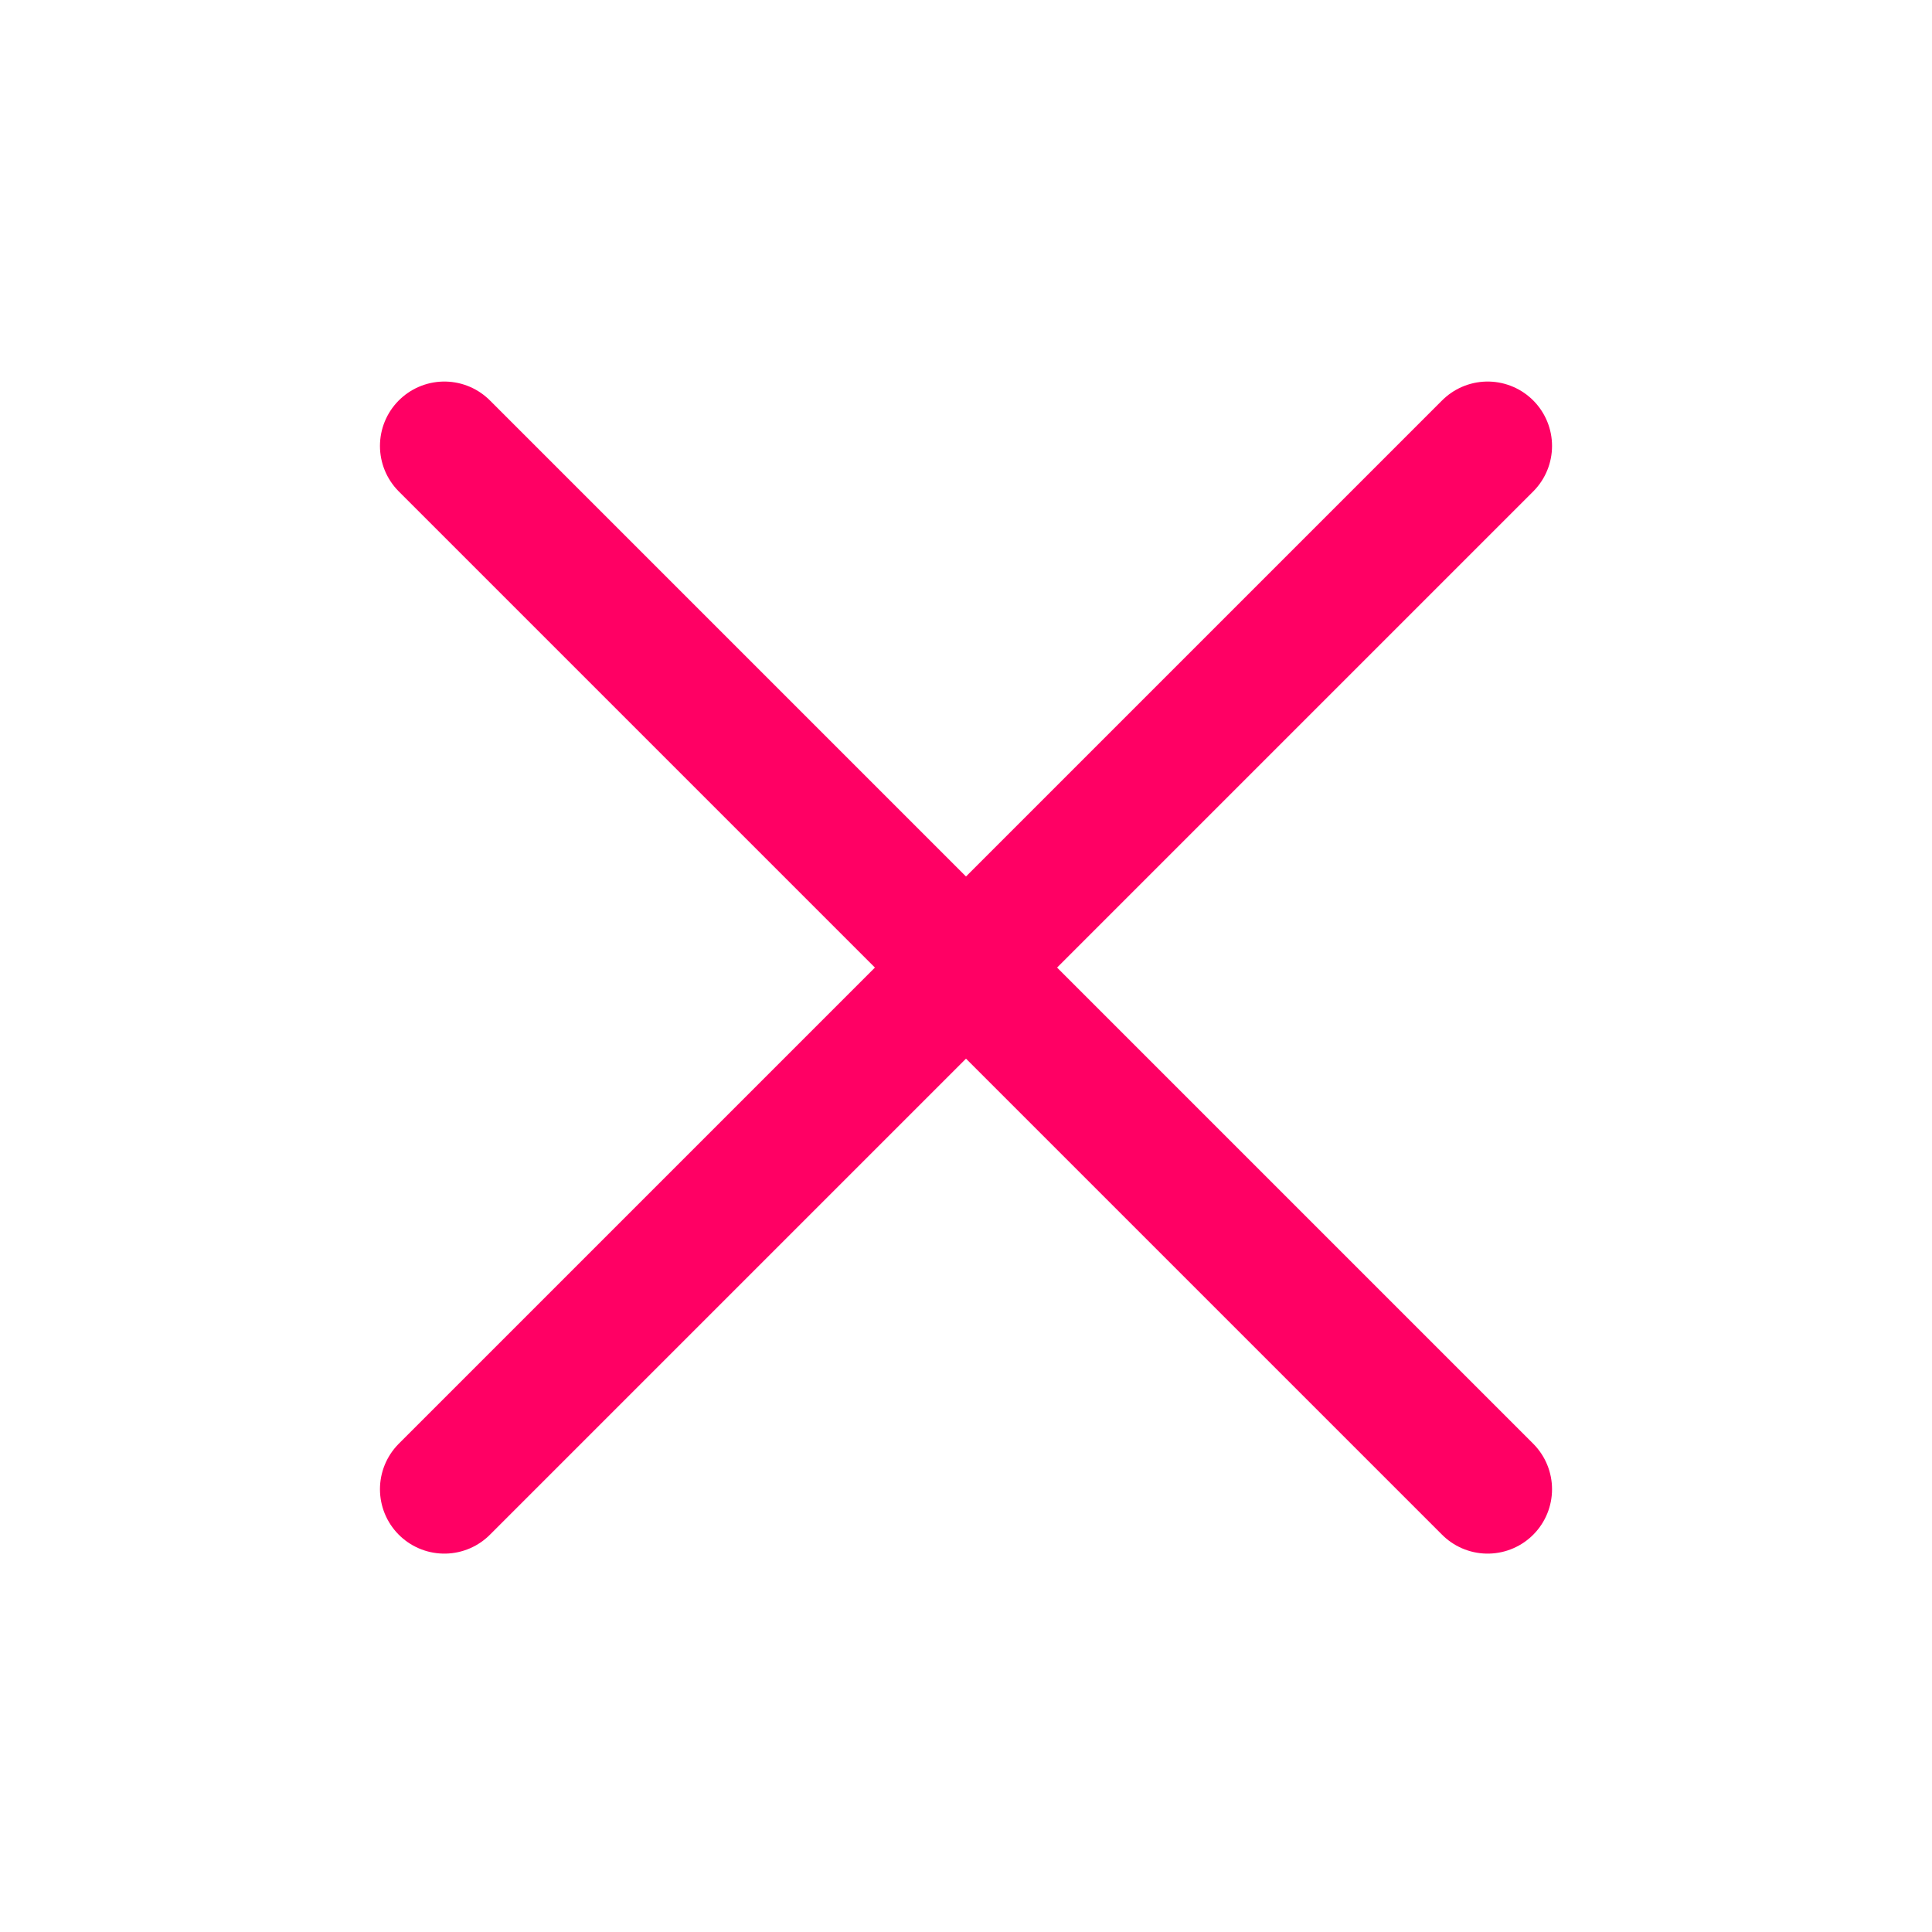
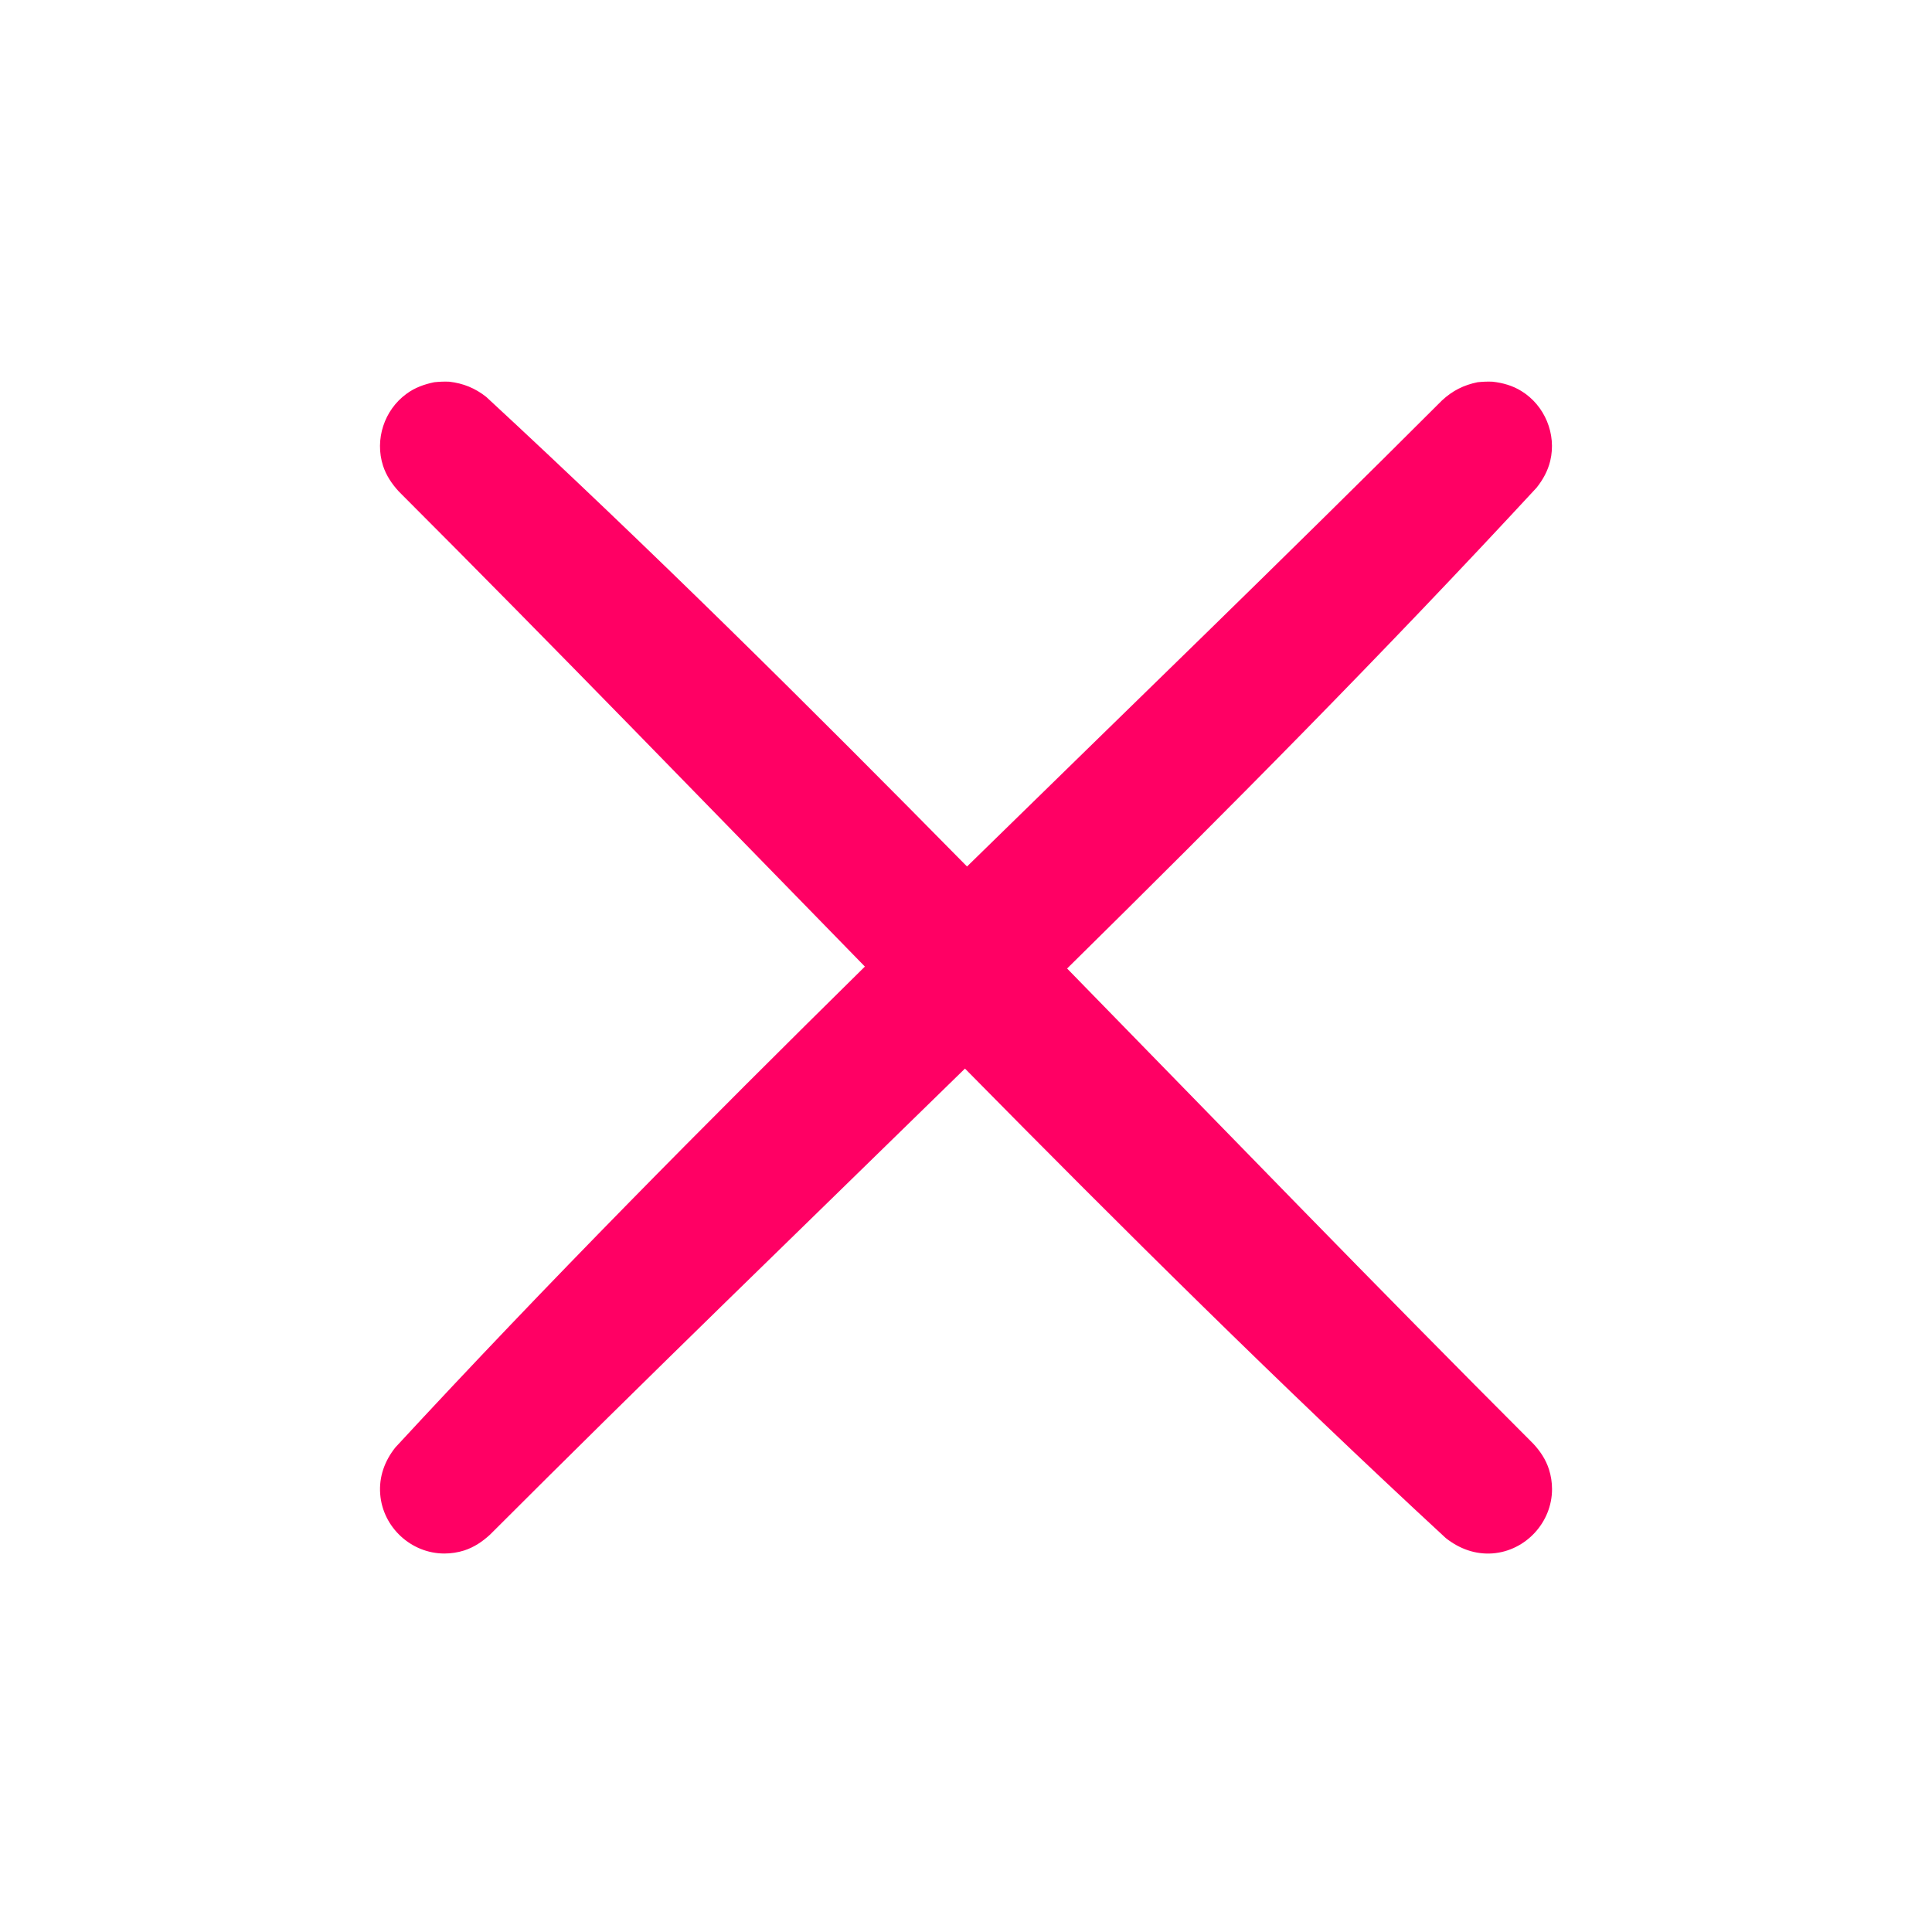
- <svg xmlns="http://www.w3.org/2000/svg" width="100%" height="100%" viewBox="0 0 15 15" version="1.1" xml:space="preserve" style="fill-rule:evenodd;clip-rule:evenodd;stroke-linecap:round;stroke-miterlimit:10;">
+ <svg xmlns="http://www.w3.org/2000/svg" width="100%" height="100%" viewBox="0 0 15 15" version="1.1" xml:space="preserve" style="fill-rule:evenodd;clip-rule:evenodd;stroke-linejoin:round;stroke-miterlimit:1.414;">
  <g transform="matrix(1,0,0,1,-0,-80)">
    <g id="icon_context_delete" transform="matrix(0.600982,0,0,0.600982,0,80)">
-       <clipPath id="_clip1">
-         <rect x="0" y="0" width="25" height="25" />
-       </clipPath>
-       <g clip-path="url(#_clip1)">
-         <g transform="matrix(1.66394,0,0,1.66394,3.32789,5.01225)">
-           <path d="M1.45,0.45L9.55,8.55" style="fill:none;stroke-width:1px;stroke:rgb(255,0,100);" />
-         </g>
-         <g transform="matrix(1.66394,0,0,1.66394,3.32789,5.01225)">
-           <path d="M9.55,0.45L1.45,8.55" style="fill:none;stroke-width:1px;stroke:rgb(255,0,100);" />
-         </g>
+       <g transform="matrix(1.66394,0,0,1.66394,0,-133.116)">
+         <path d="M7.508,86.728C8.739,85.523 9.979,84.326 11.196,83.109C11.277,83.034 11.364,82.99 11.472,82.968C11.512,82.964 11.549,82.962 11.589,82.964C11.668,82.973 11.743,82.994 11.811,83.036C11.994,83.148 12.086,83.371 12.036,83.579C12.017,83.657 11.98,83.724 11.93,83.787C10.749,85.064 9.524,86.299 8.285,87.52C9.489,88.752 10.686,89.991 11.904,91.209C11.958,91.267 12.001,91.331 12.026,91.408C12.042,91.458 12.05,91.51 12.05,91.562C12.05,91.82 11.846,92.041 11.589,92.061C11.454,92.071 11.33,92.025 11.225,91.942C9.948,90.762 8.713,89.536 7.492,88.297C6.261,89.501 5.021,90.698 3.804,91.916C3.745,91.97 3.681,92.013 3.605,92.038C3.555,92.054 3.502,92.062 3.45,92.062C3.192,92.062 2.972,91.858 2.952,91.602C2.941,91.466 2.987,91.342 3.07,91.238C4.251,89.96 5.476,88.726 6.715,87.505C5.511,86.273 4.314,85.034 3.096,83.816C3.042,83.757 2.999,83.693 2.974,83.617C2.908,83.413 2.983,83.184 3.156,83.058C3.221,83.01 3.294,82.984 3.372,82.968C3.412,82.964 3.449,82.962 3.489,82.964C3.598,82.977 3.689,83.014 3.775,83.082C5.052,84.263 6.287,85.488 7.508,86.728Z" style="fill:rgb(255,0,100);" />
      </g>
    </g>
  </g>
</svg>
